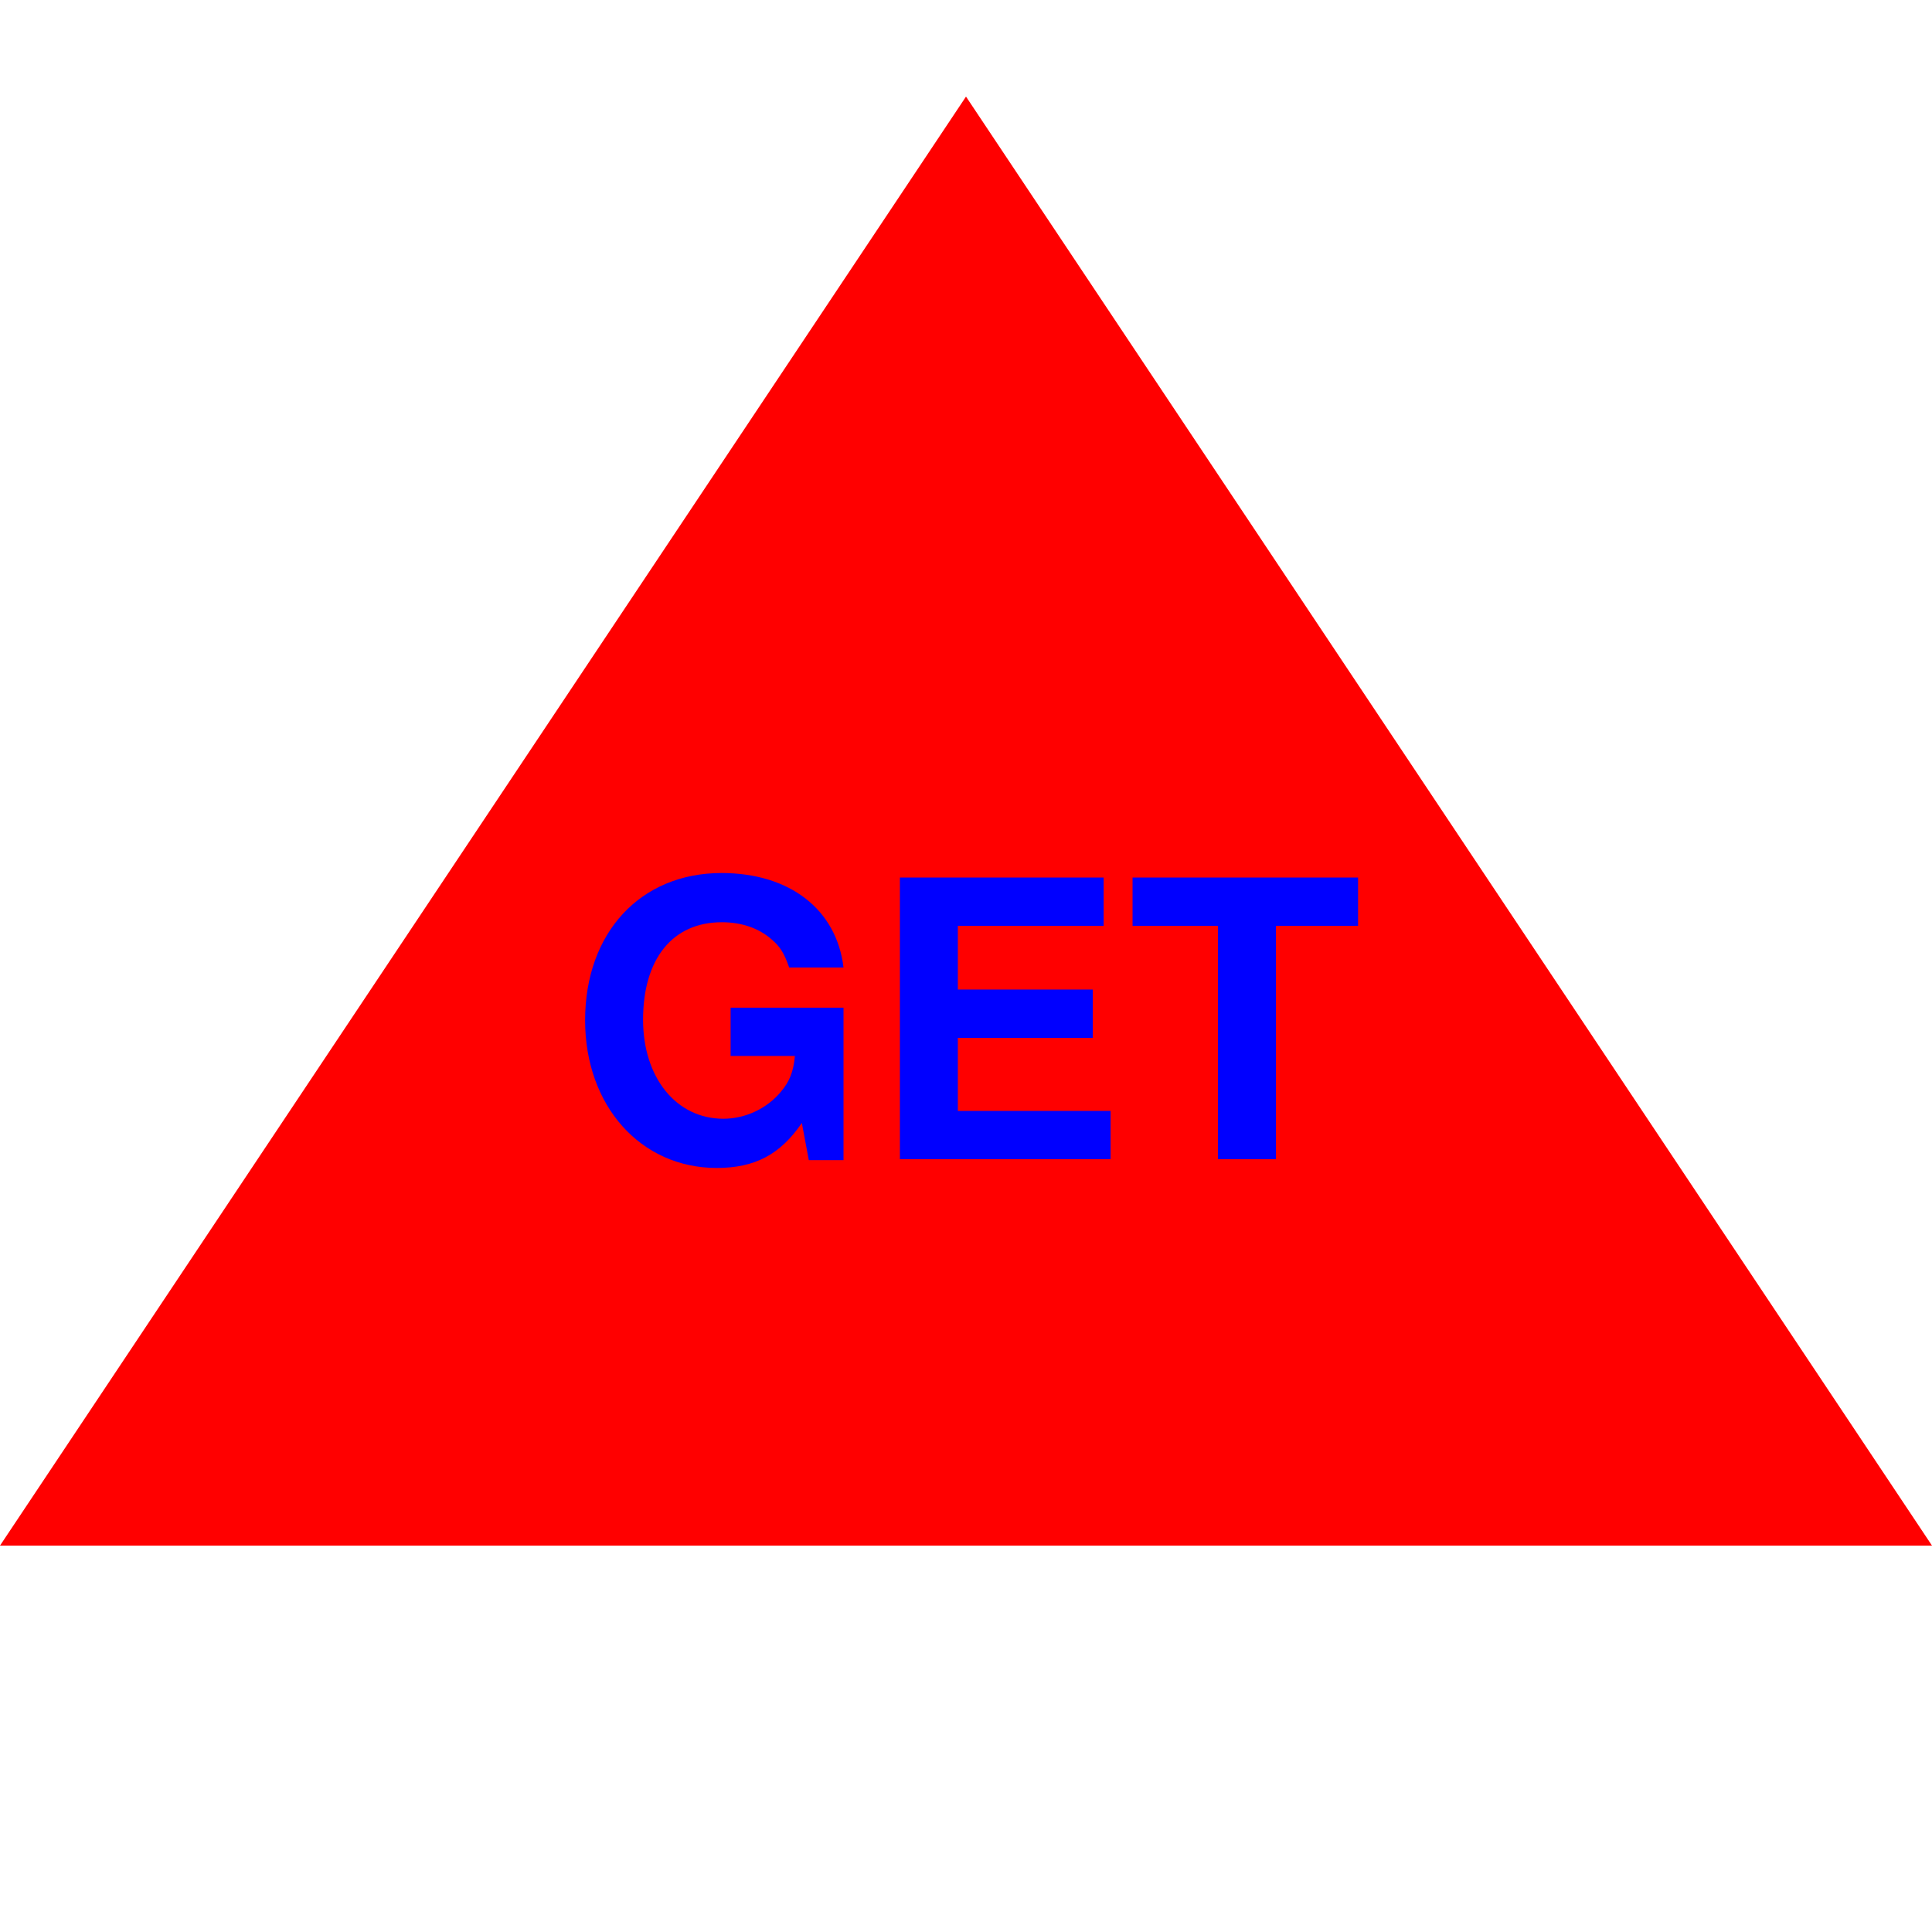
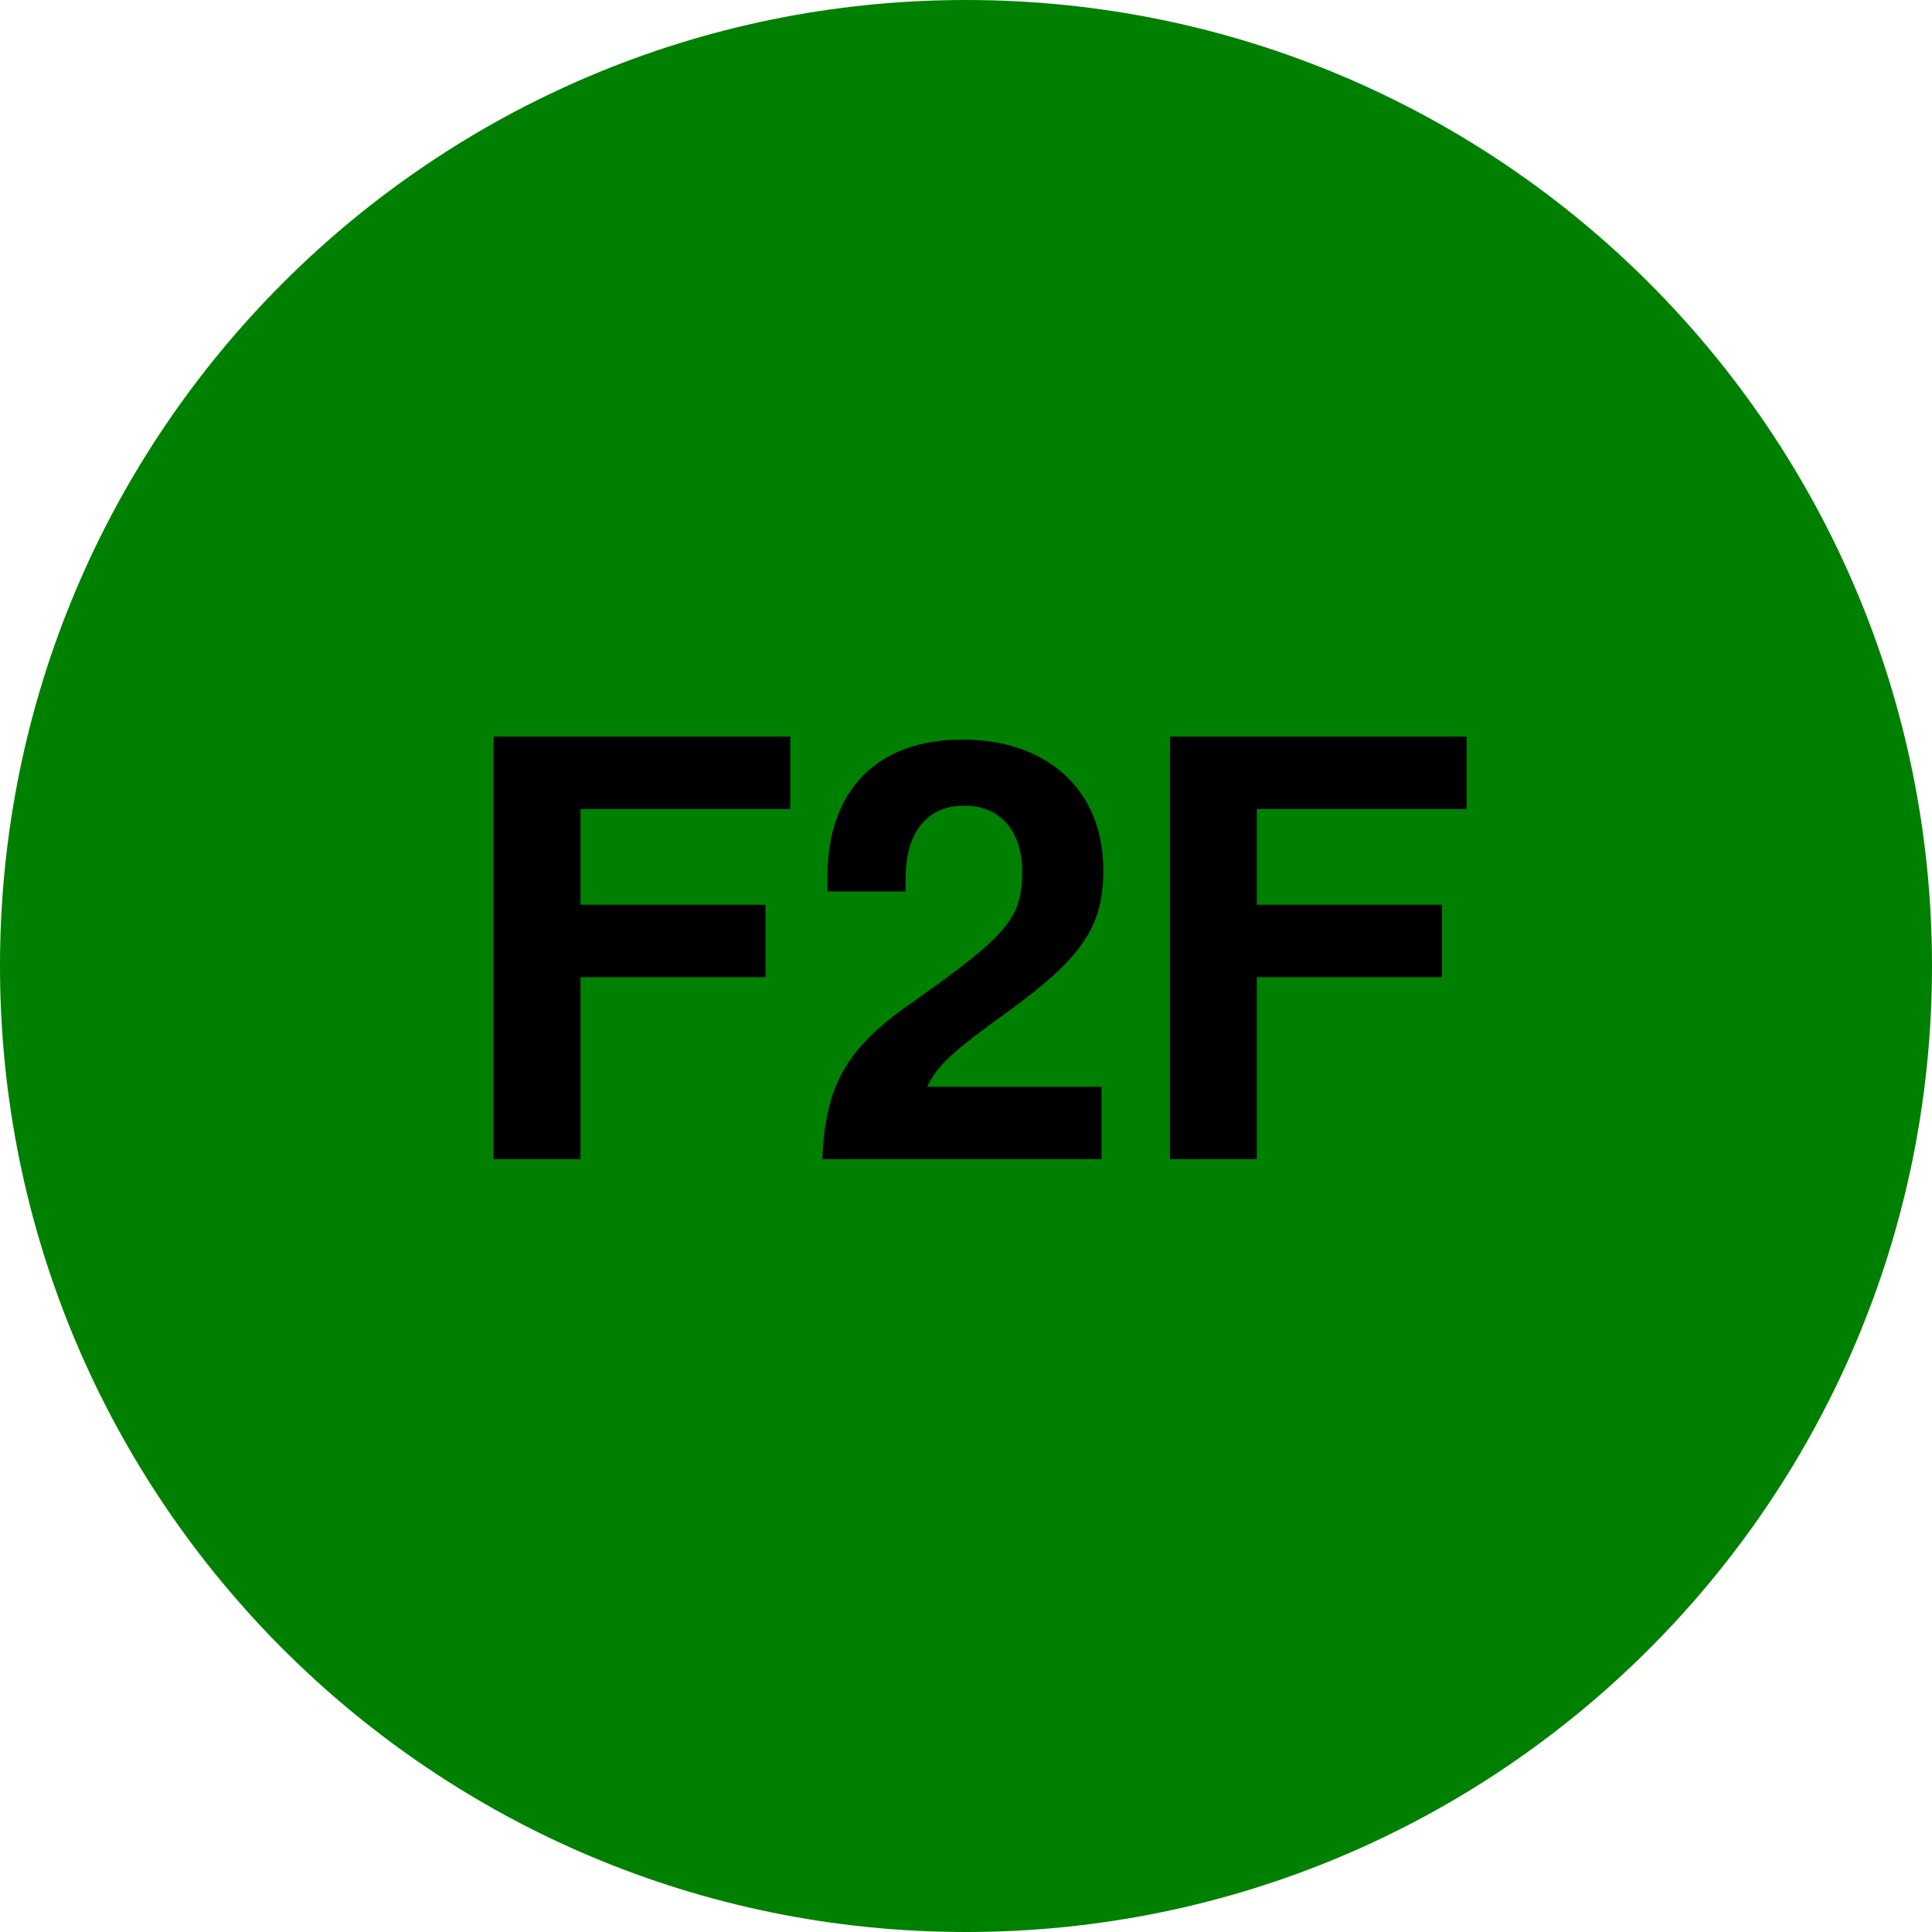
<svg xmlns="http://www.w3.org/2000/svg" version="1.1" width="300" height="300" viewBox="0 0 100 100">
-   <polygon points="50 5, 100 80, 0 80" fill="red" />
-   <text x="50%" y="60%" fill="blue" font-weight="bold" font-size="20" font-family="helvetica" text-anchor="middle">GET</text>
+   <circle cx="50%" cy="50%" r="50%" fill="green" />
+   <text x="50%" y="60%" fill="black" font-weight="bold" font-size="30" font-family="helvetica" text-anchor="middle">F2F</text>
</svg>
